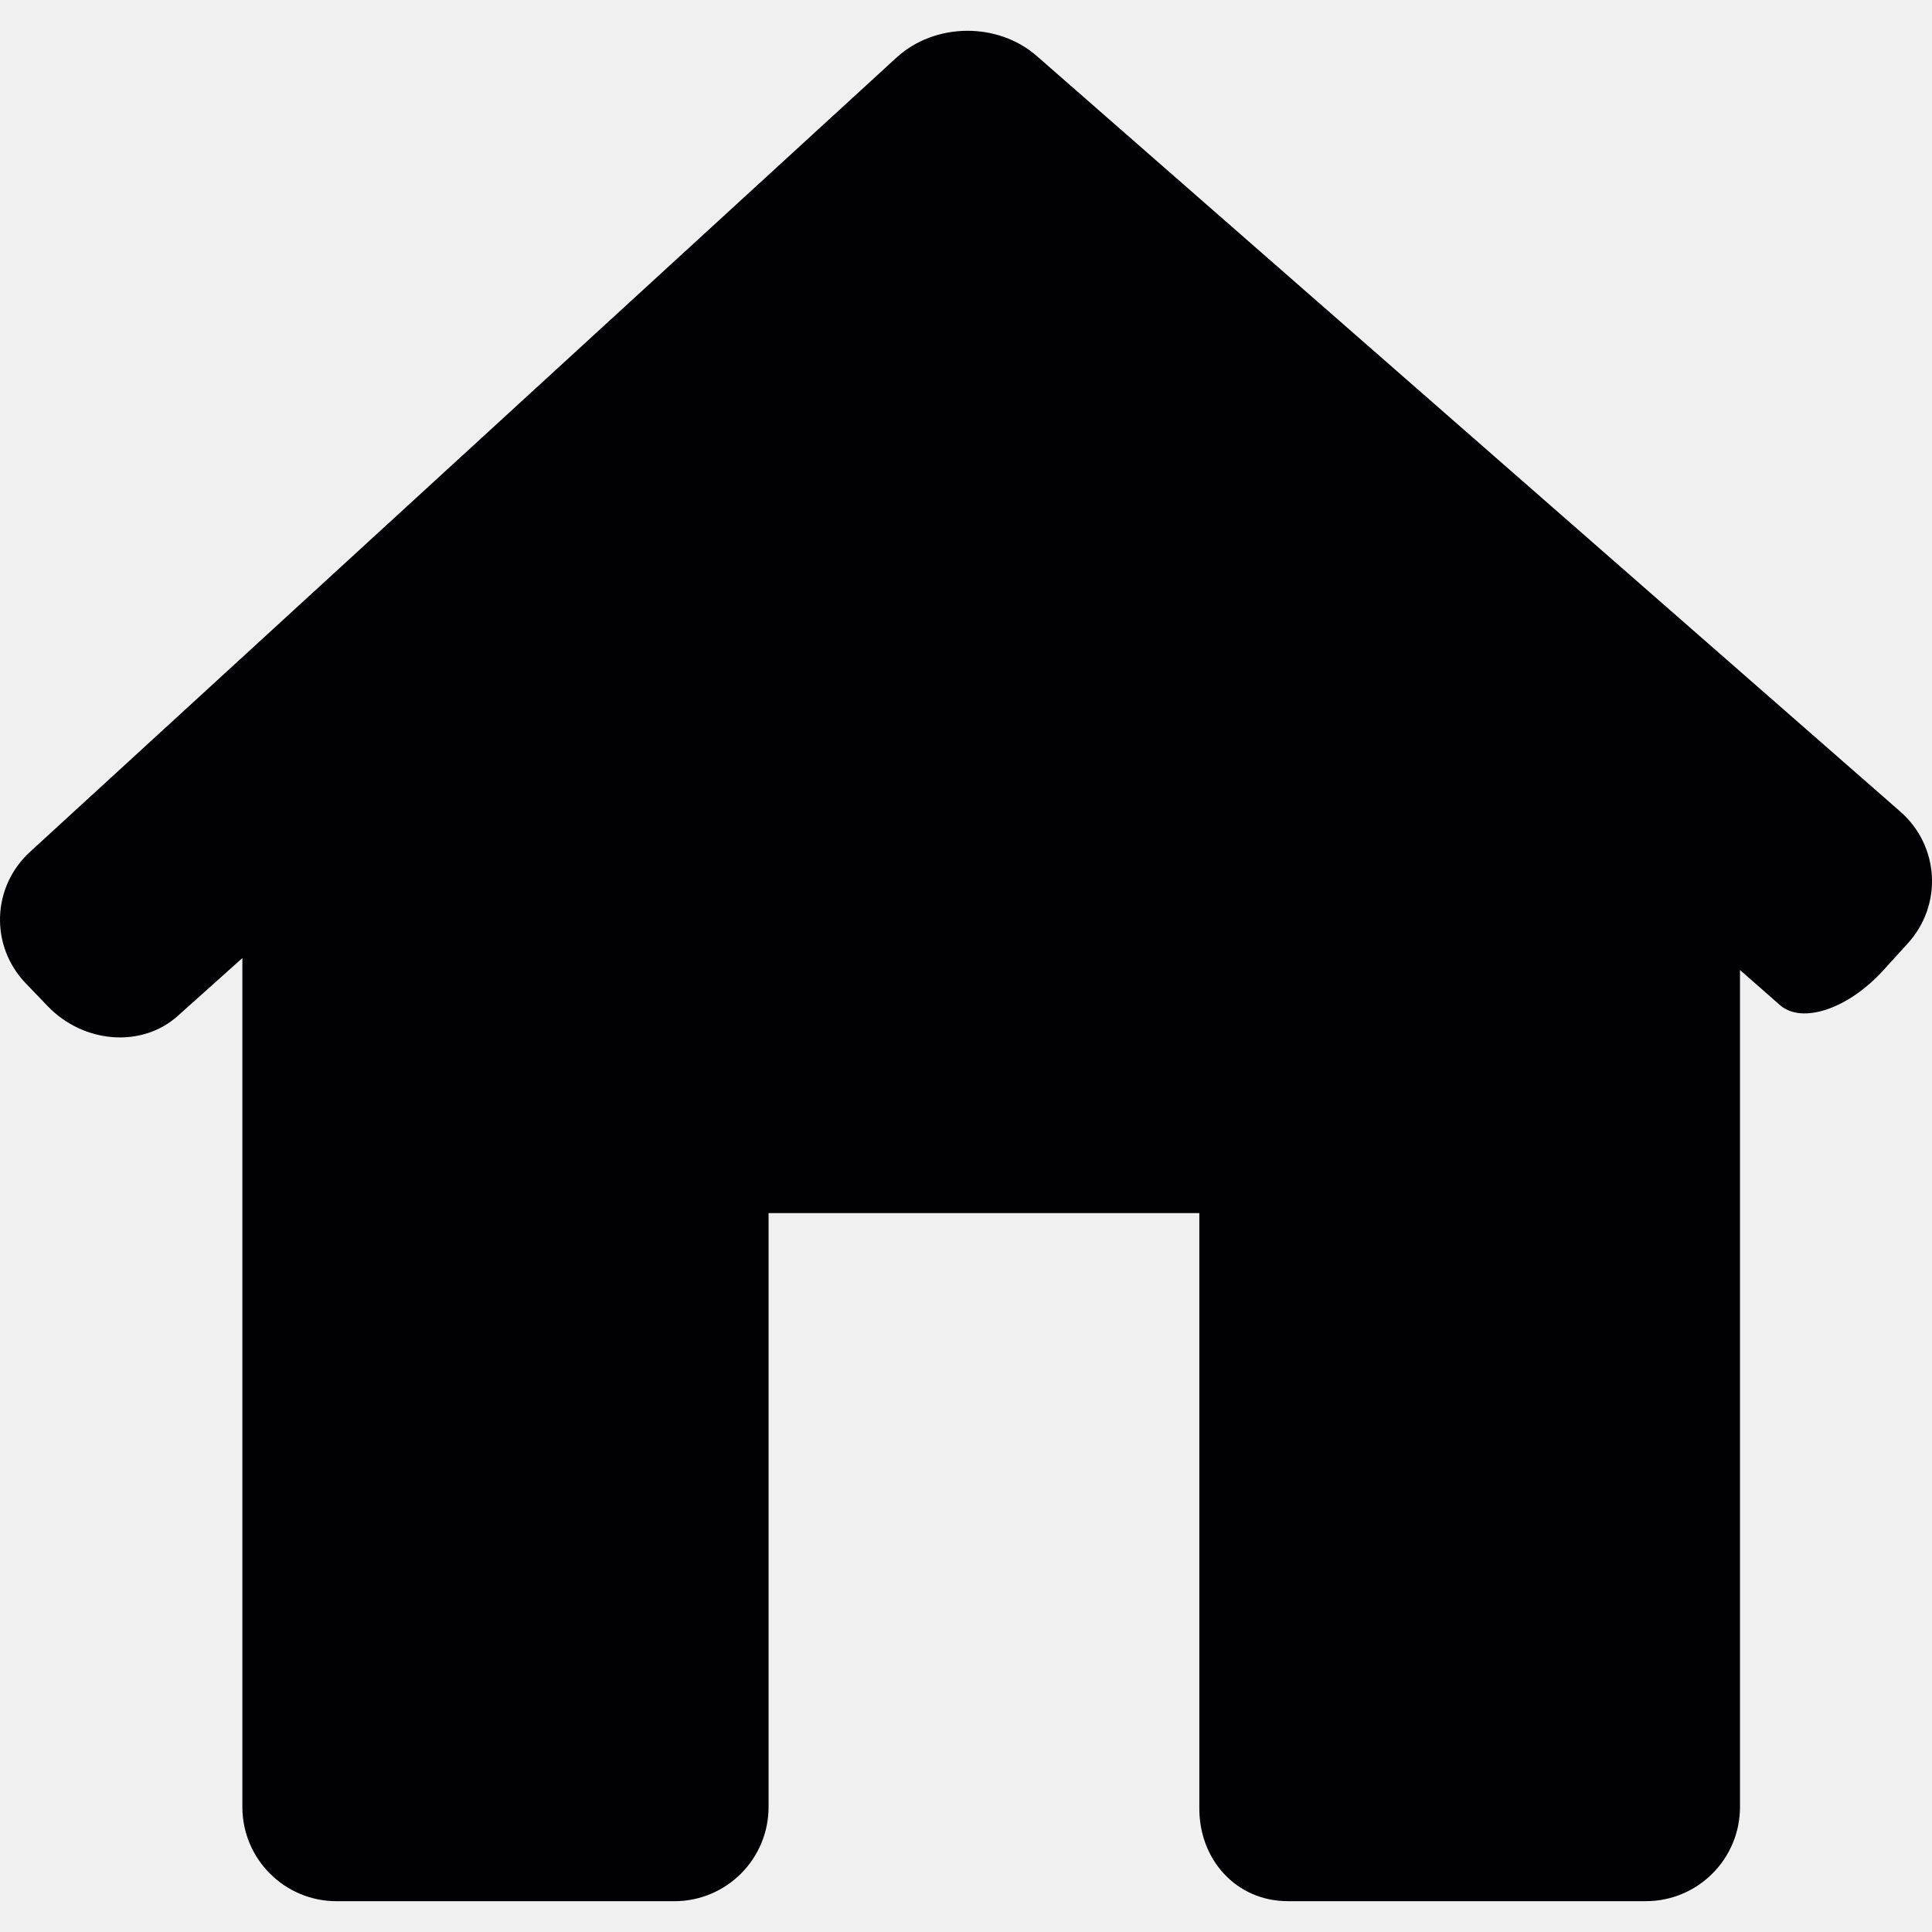
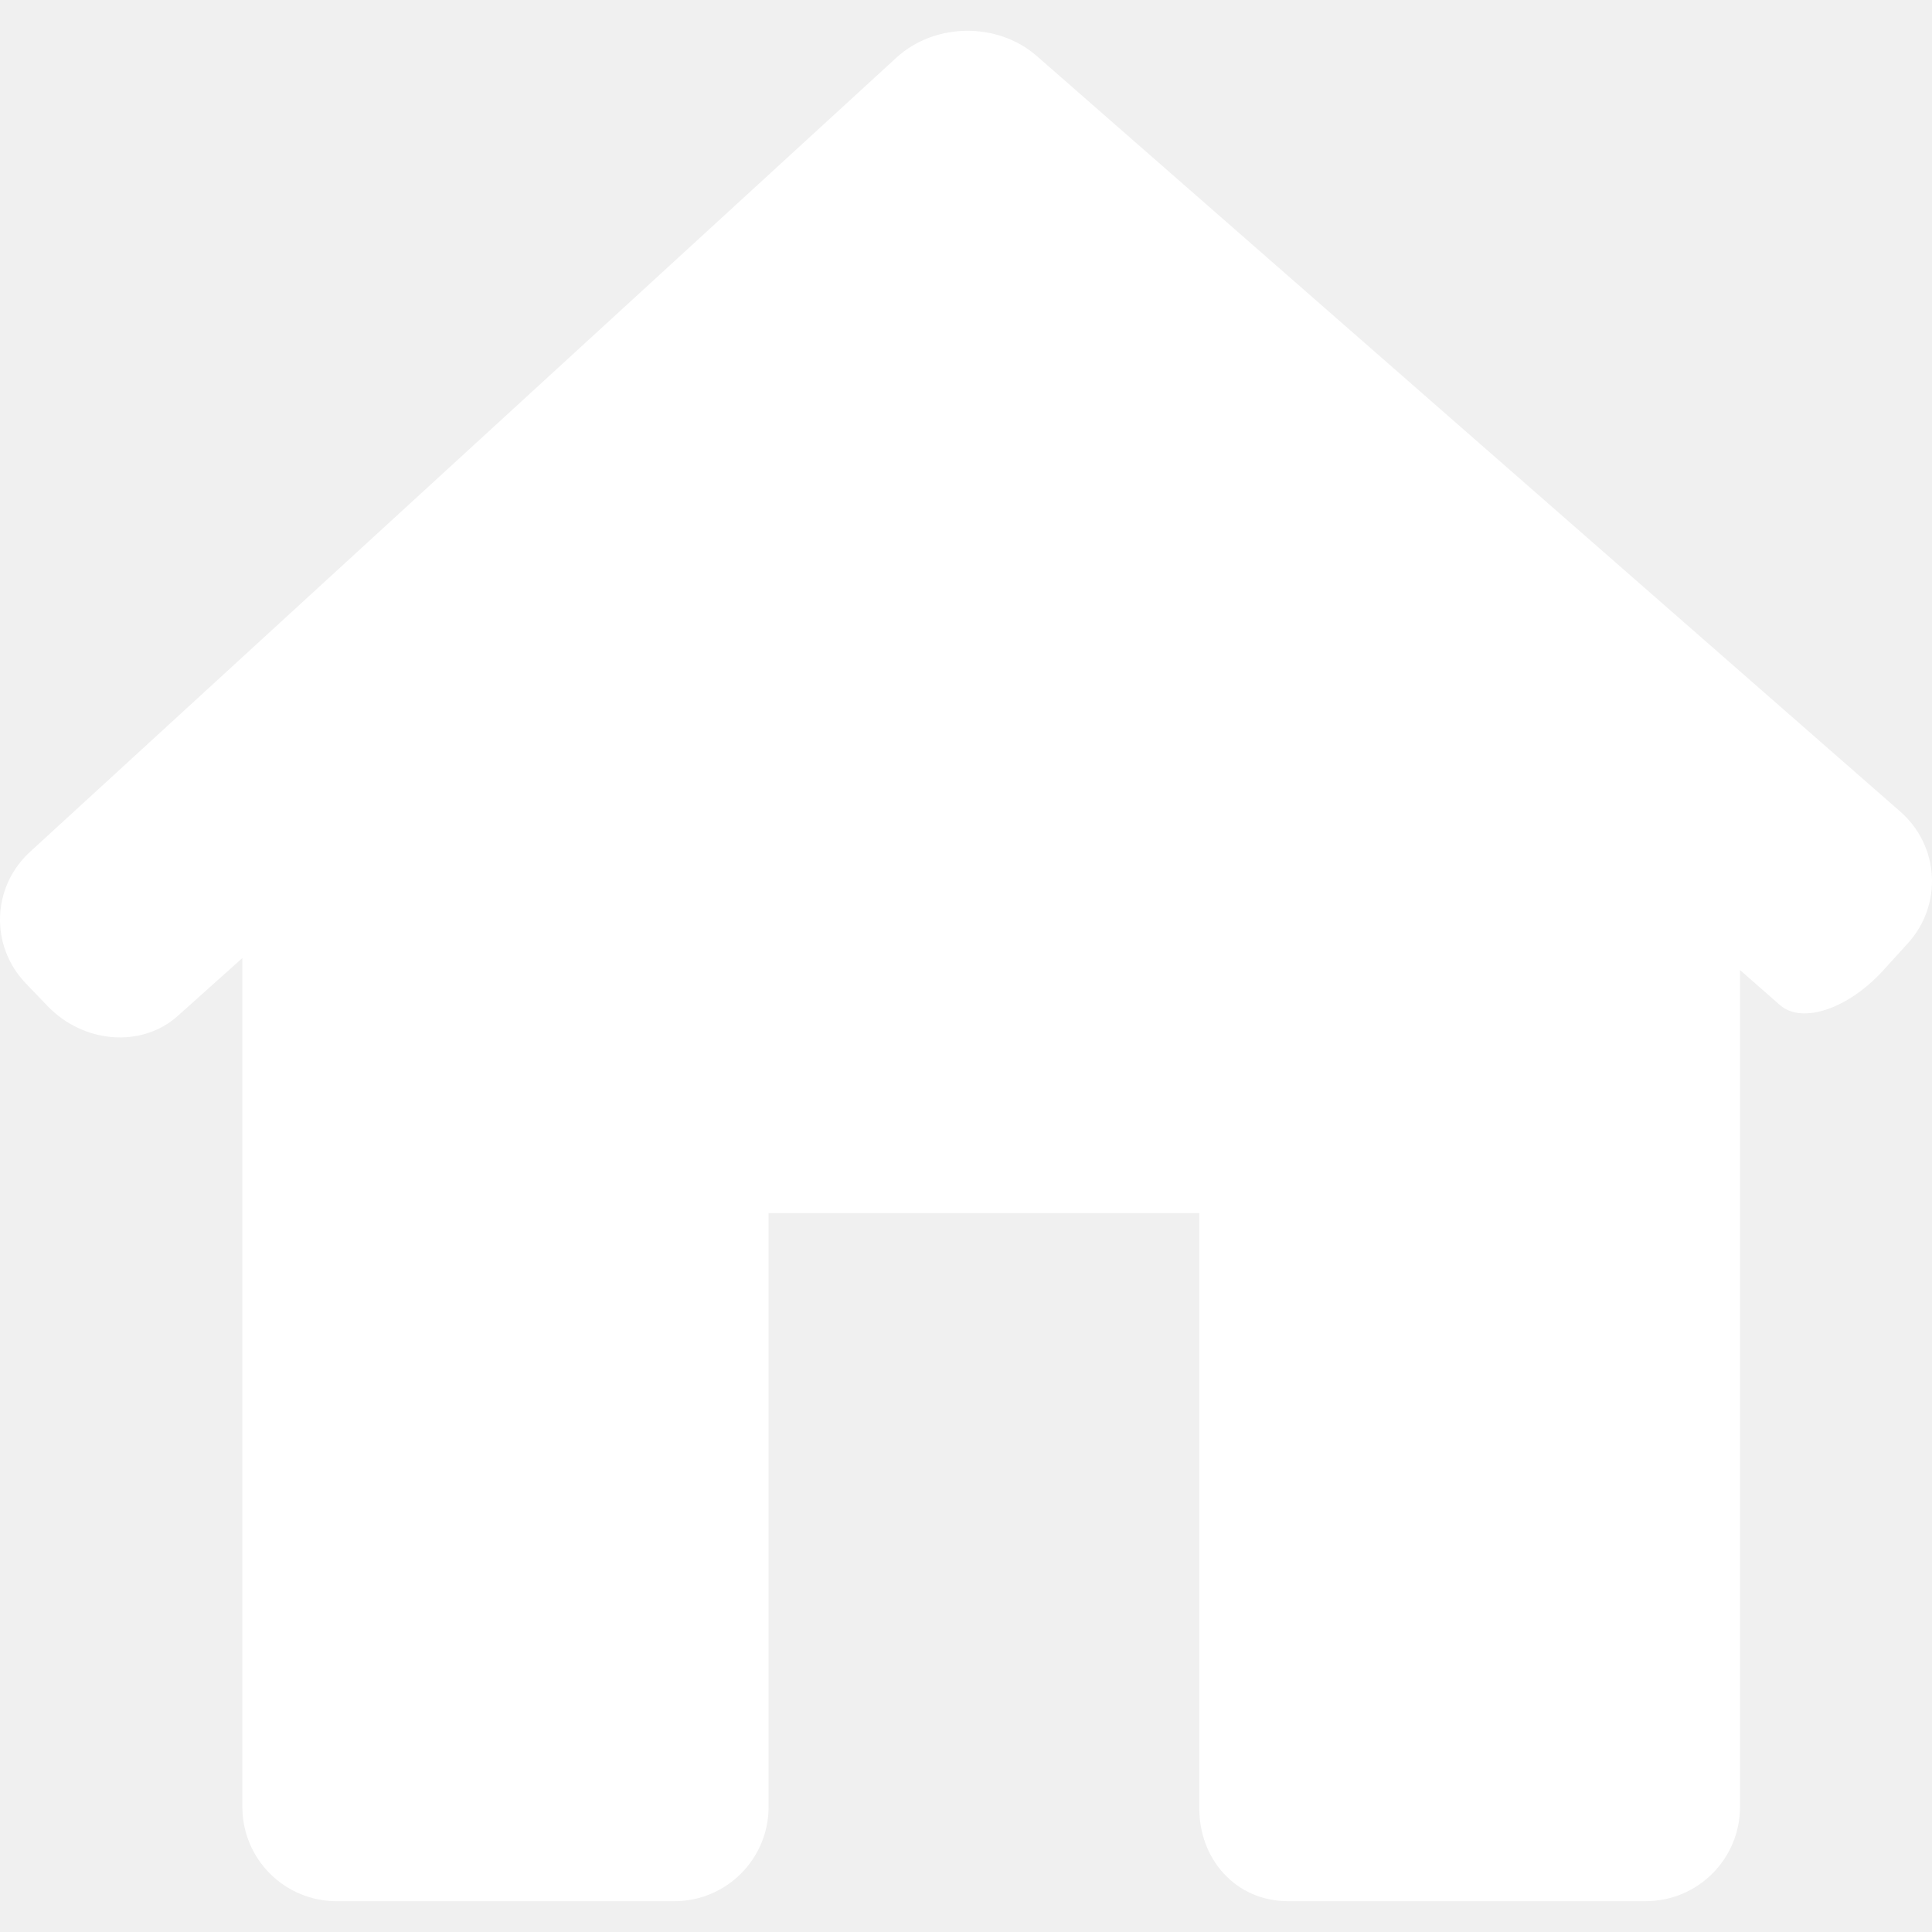
<svg xmlns="http://www.w3.org/2000/svg" version="1.1" id="Capa_1" x="0px" y="0px" viewBox="0 0 306.773 306.773" style="enable-background:new 0 0 306.773 306.773;" xml:space="preserve">
  <g>
-     <path style="fill:#010002;" d="M302.93,149.794c5.561-6.116,5.024-15.49-1.199-20.932L164.63,8.898   c-6.223-5.442-16.2-5.328-22.292,0.257L4.771,135.258c-6.092,5.585-6.391,14.947-0.662,20.902l3.449,3.592   c5.722,5.955,14.971,6.665,20.645,1.581l10.281-9.207v134.792c0,8.27,6.701,14.965,14.965,14.965h53.624   c8.264,0,14.965-6.695,14.965-14.965v-94.3h68.398v94.3c-0.119,8.264,5.794,14.959,14.058,14.959h56.828   c8.264,0,14.965-6.695,14.965-14.965V154.024c0,0,2.84,2.488,6.343,5.567c3.497,3.073,10.842,0.609,16.403-5.513L302.93,149.794z" />
+     <path style="fill:#fff;" d="M302.93,149.794c5.561-6.116,5.024-15.49-1.199-20.932L164.63,8.898   c-6.223-5.442-16.2-5.328-22.292,0.257L4.771,135.258c-6.092,5.585-6.391,14.947-0.662,20.902l3.449,3.592   c5.722,5.955,14.971,6.665,20.645,1.581l10.281-9.207v134.792c0,8.27,6.701,14.965,14.965,14.965h53.624   c8.264,0,14.965-6.695,14.965-14.965v-94.3h68.398v94.3c-0.119,8.264,5.794,14.959,14.058,14.959h56.828   c8.264,0,14.965-6.695,14.965-14.965V154.024c0,0,2.84,2.488,6.343,5.567c3.497,3.073,10.842,0.609,16.403-5.513L302.93,149.794z" />
  </g>
  <g>
</g>
  <g>
</g>
  <g>
</g>
  <g>
</g>
  <g>
</g>
  <g>
</g>
  <g>
</g>
  <g>
</g>
  <g>
</g>
  <g>
</g>
  <g>
</g>
  <g>
</g>
  <g>
</g>
  <g>
</g>
  <g>
</g>
</svg>
